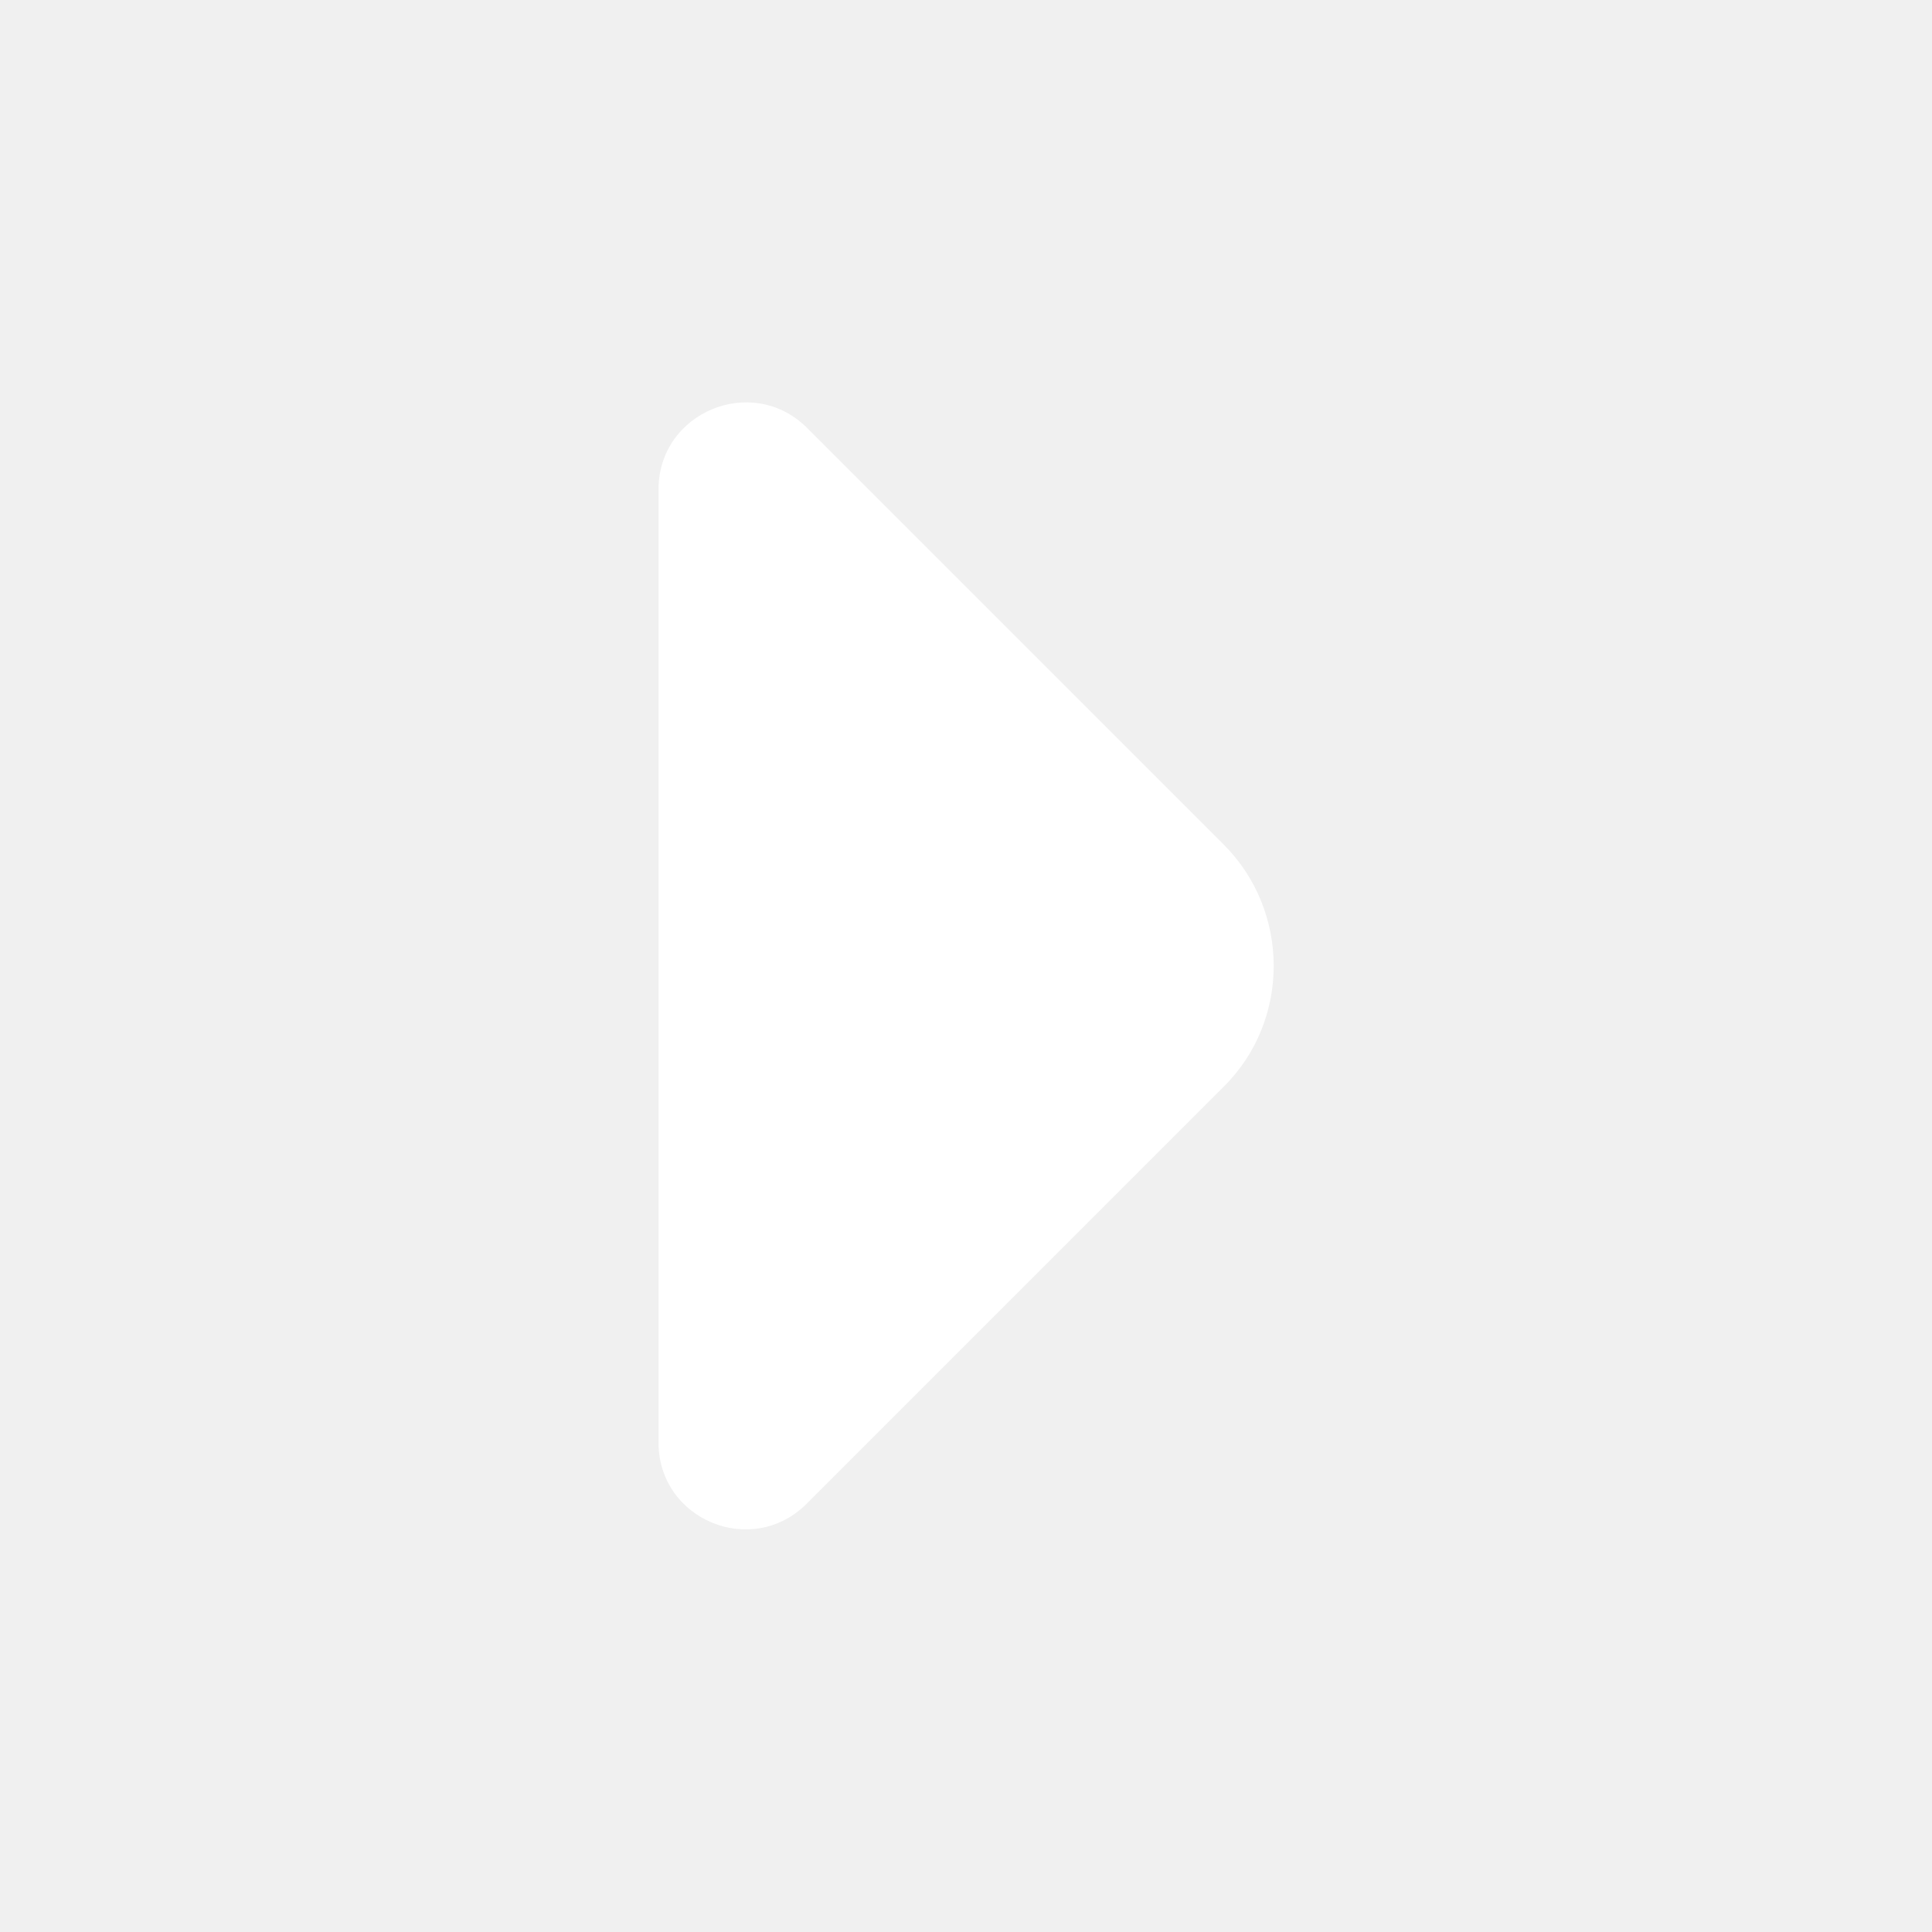
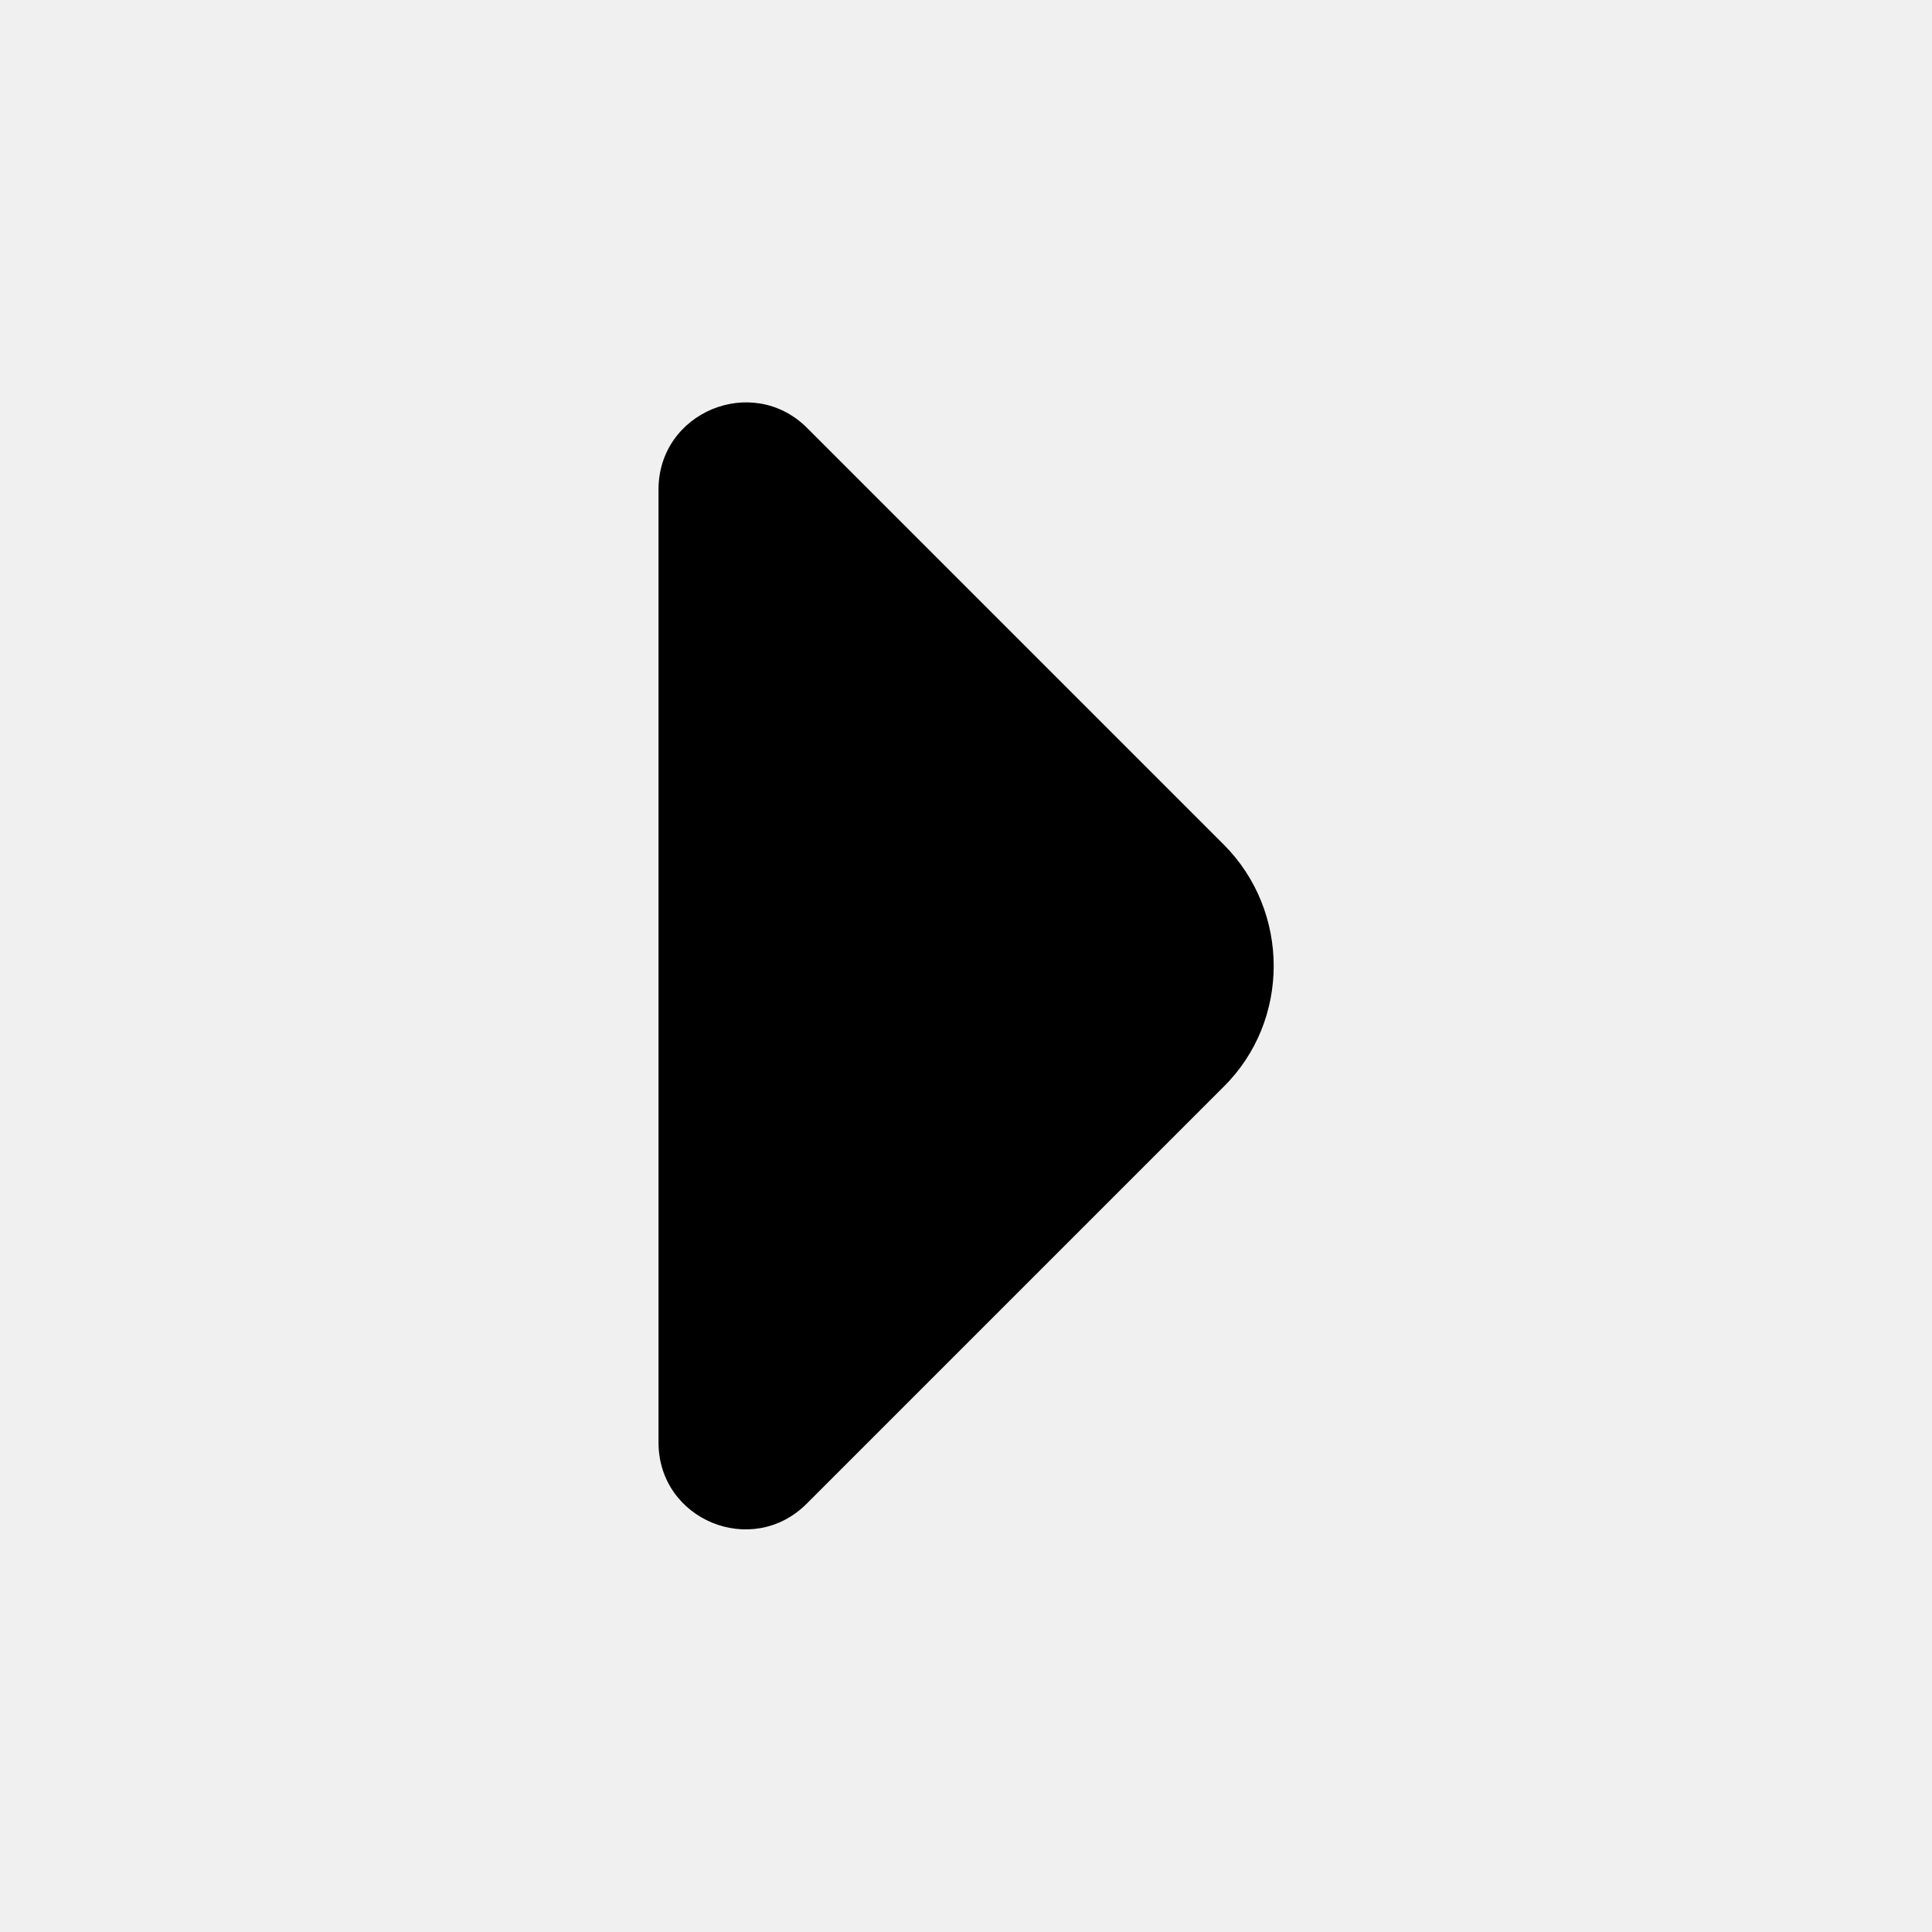
<svg xmlns="http://www.w3.org/2000/svg" width="20" height="20" viewBox="0 0 20 20" fill="none">
-   <path d="M12.667 8.742L11.025 7.1L8.35 4.425C7.783 3.867 6.817 4.267 6.817 5.067V10.258V14.933C6.817 15.733 7.783 16.133 8.35 15.567L12.667 11.25C13.358 10.567 13.358 9.433 12.667 8.742Z" fill="white" />
+   <path d="M12.667 8.742L11.025 7.1L8.35 4.425C7.783 3.867 6.817 4.267 6.817 5.067V10.258V14.933C6.817 15.733 7.783 16.133 8.35 15.567L12.667 11.25C13.358 10.567 13.358 9.433 12.667 8.742Z" fill="currentColor" />
</svg>
